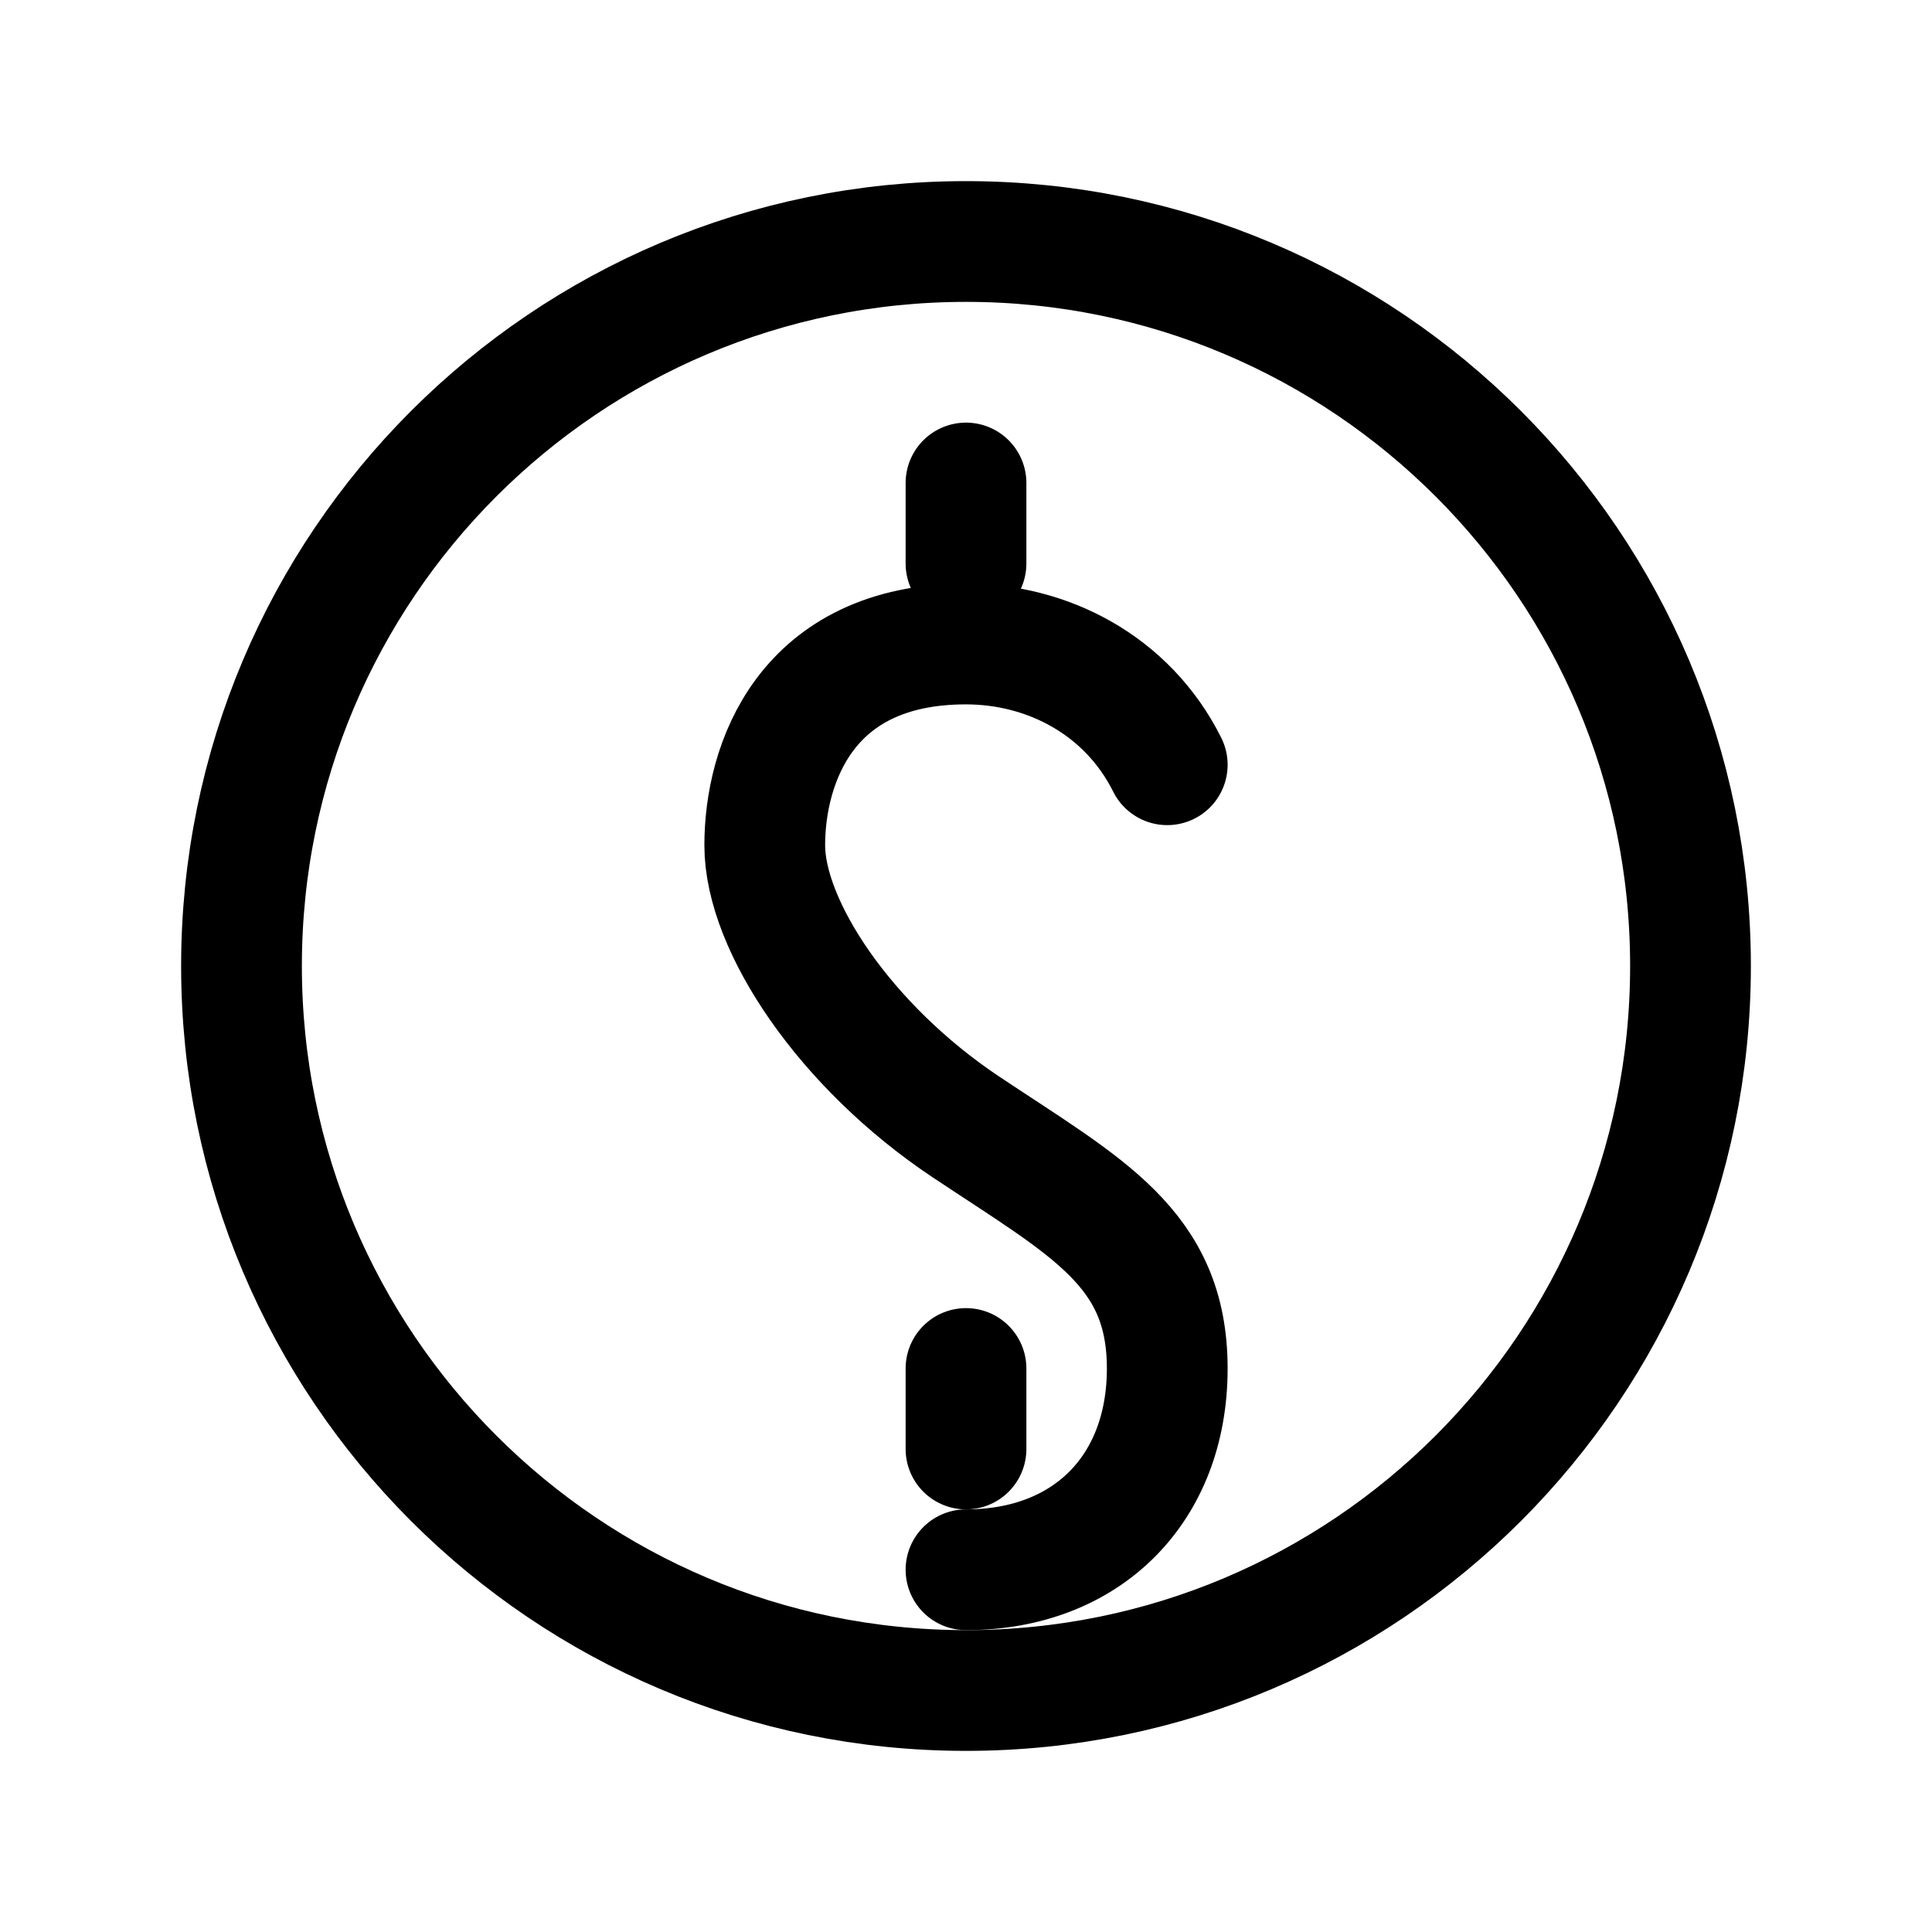
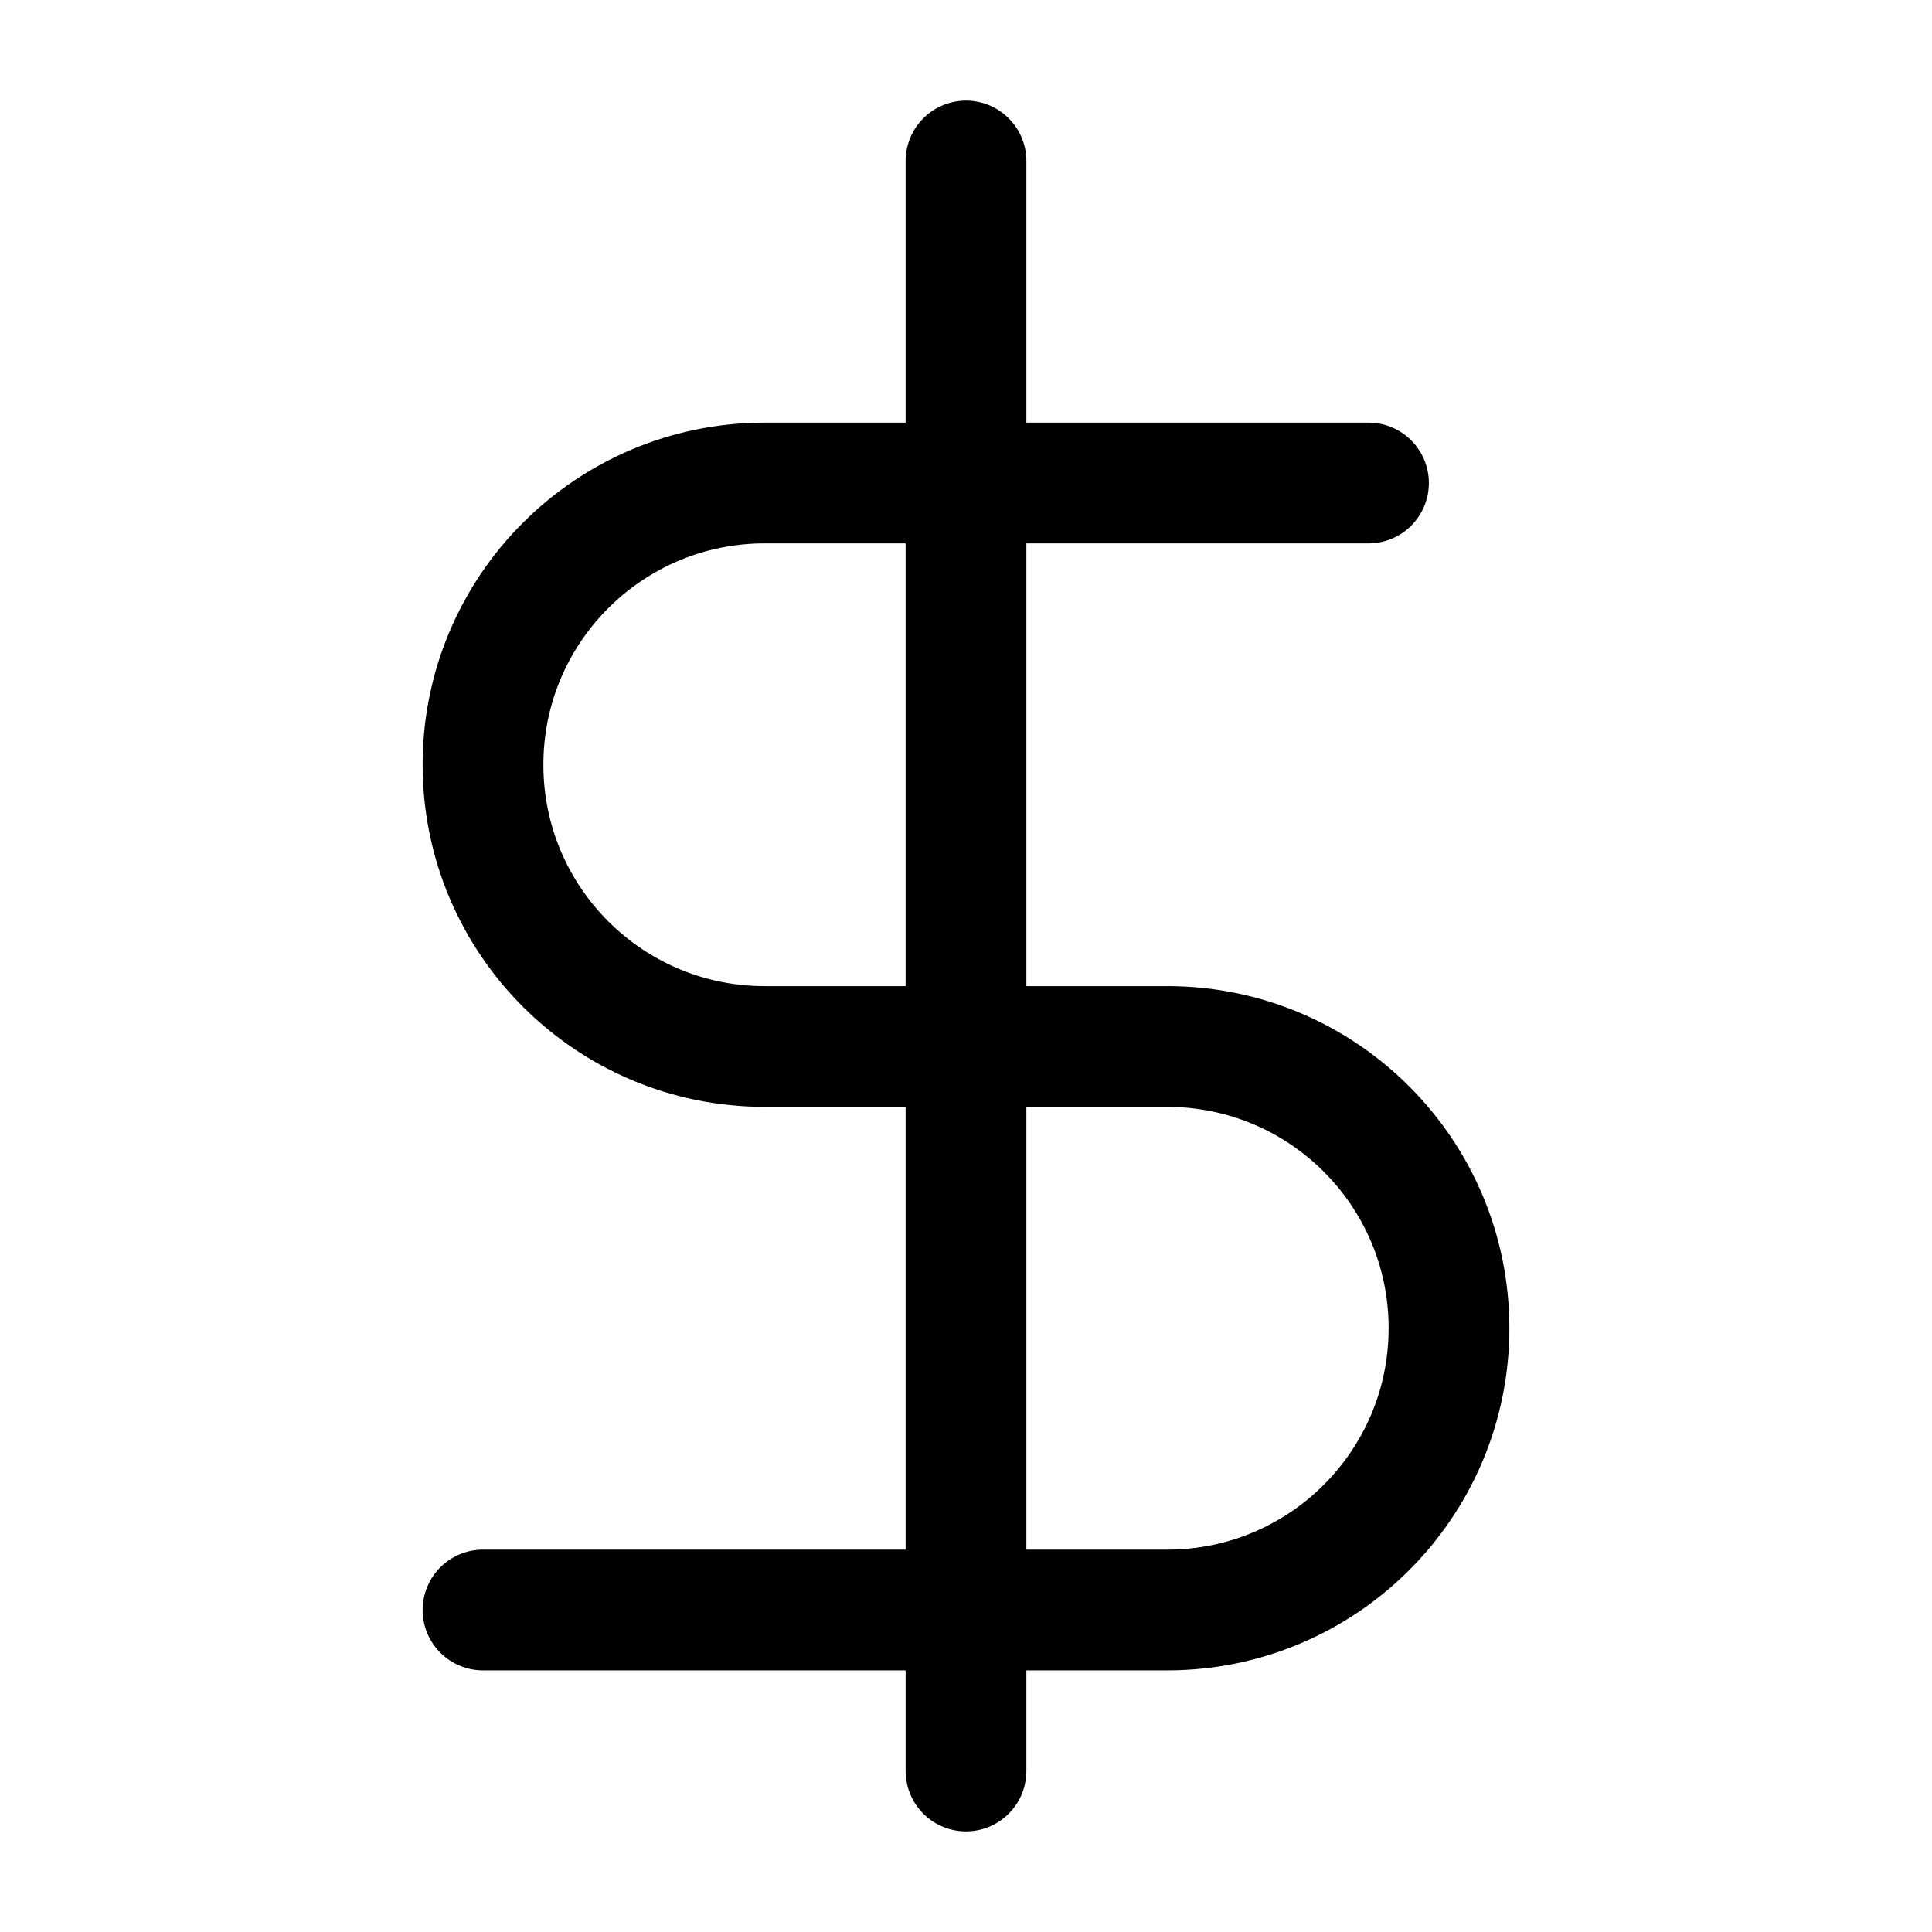
<svg xmlns="http://www.w3.org/2000/svg" width="24" height="24" viewBox="0 0 24 24" fill="none" stroke="currentColor" stroke-width="1.5" stroke-linecap="round" stroke-linejoin="round">
-   <circle cx="12" cy="12" r="9" />
-   <path d="M14.5 9.5c-.5-1-1.5-1.5-2.5-1.5-2 0-2.5 1.5-2.5 2.5s1 2.5 2.5 3.5c1.5 1 2.5 1.5 2.5 3s-1 2.5-2.5 2.5" />
-   <line x1="12" y1="6" x2="12" y2="7" />
-   <line x1="12" y1="17" x2="12" y2="18" />
+   <line x1="12" y1="2" x2="12" y2="22" />
+   <path d="M17 6H9.5a3.5 3.5 0 000 7h5a3.5 3.5 0 010 7H6" />
</svg>
